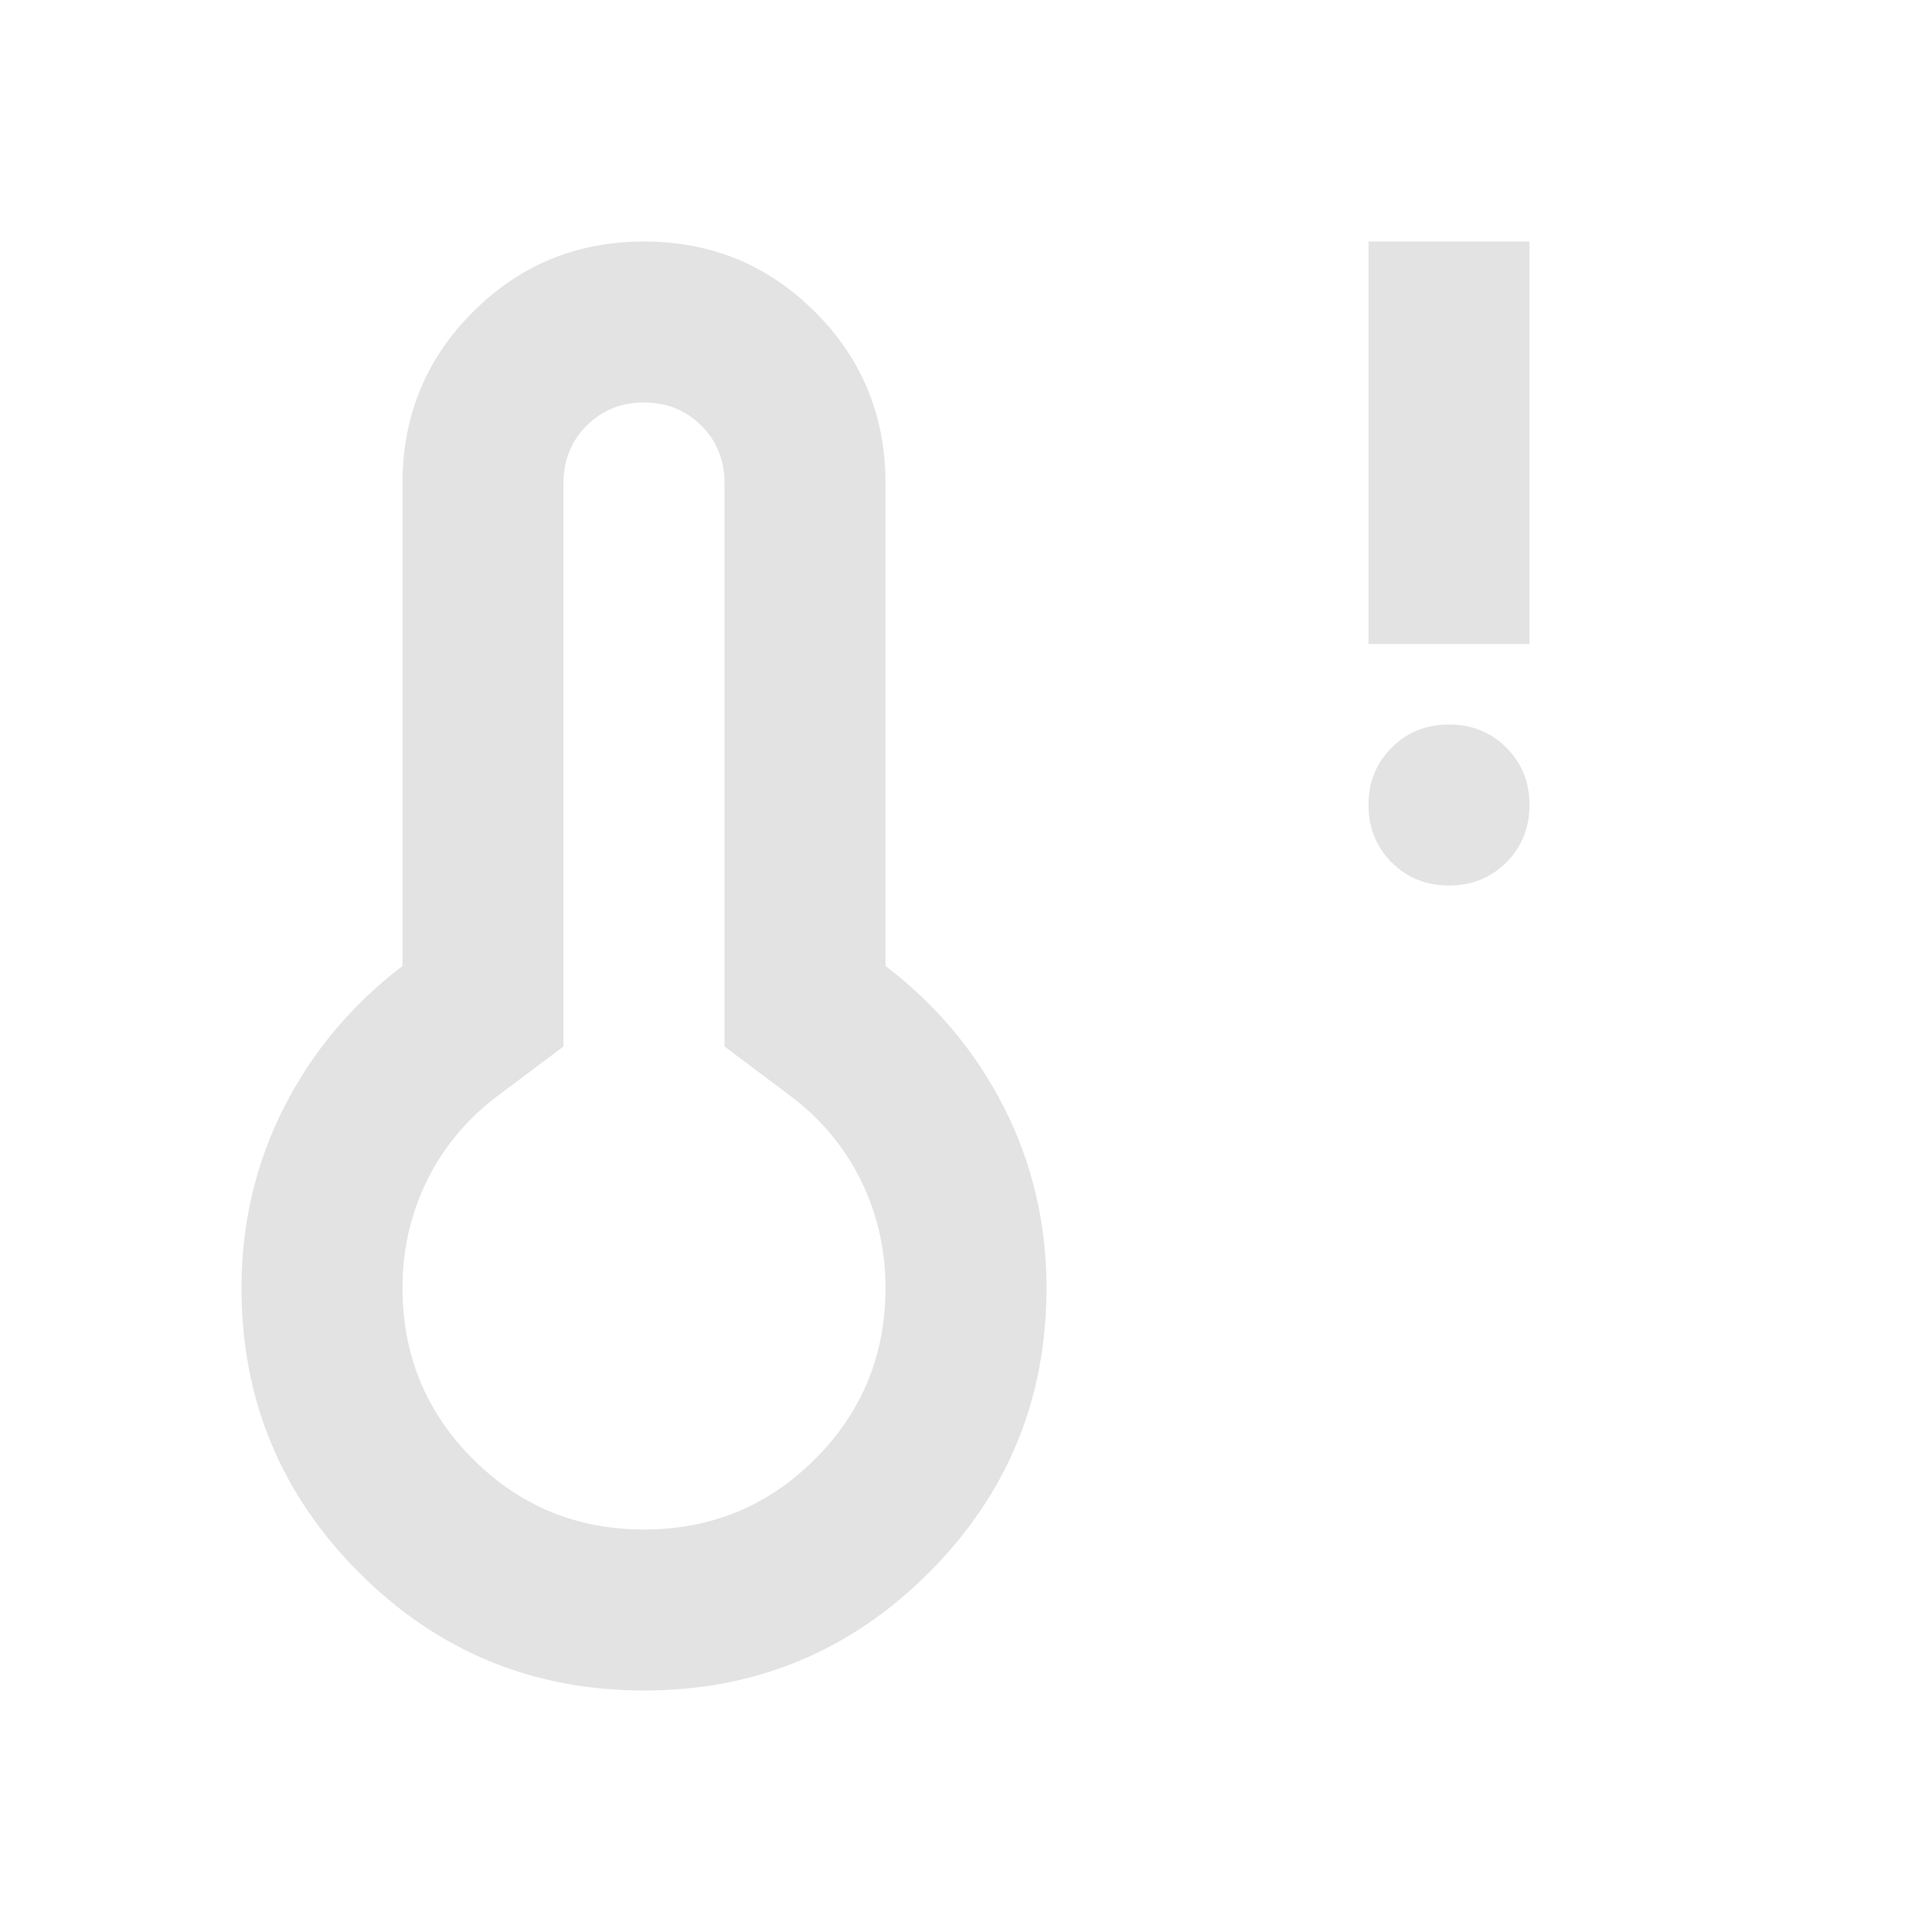
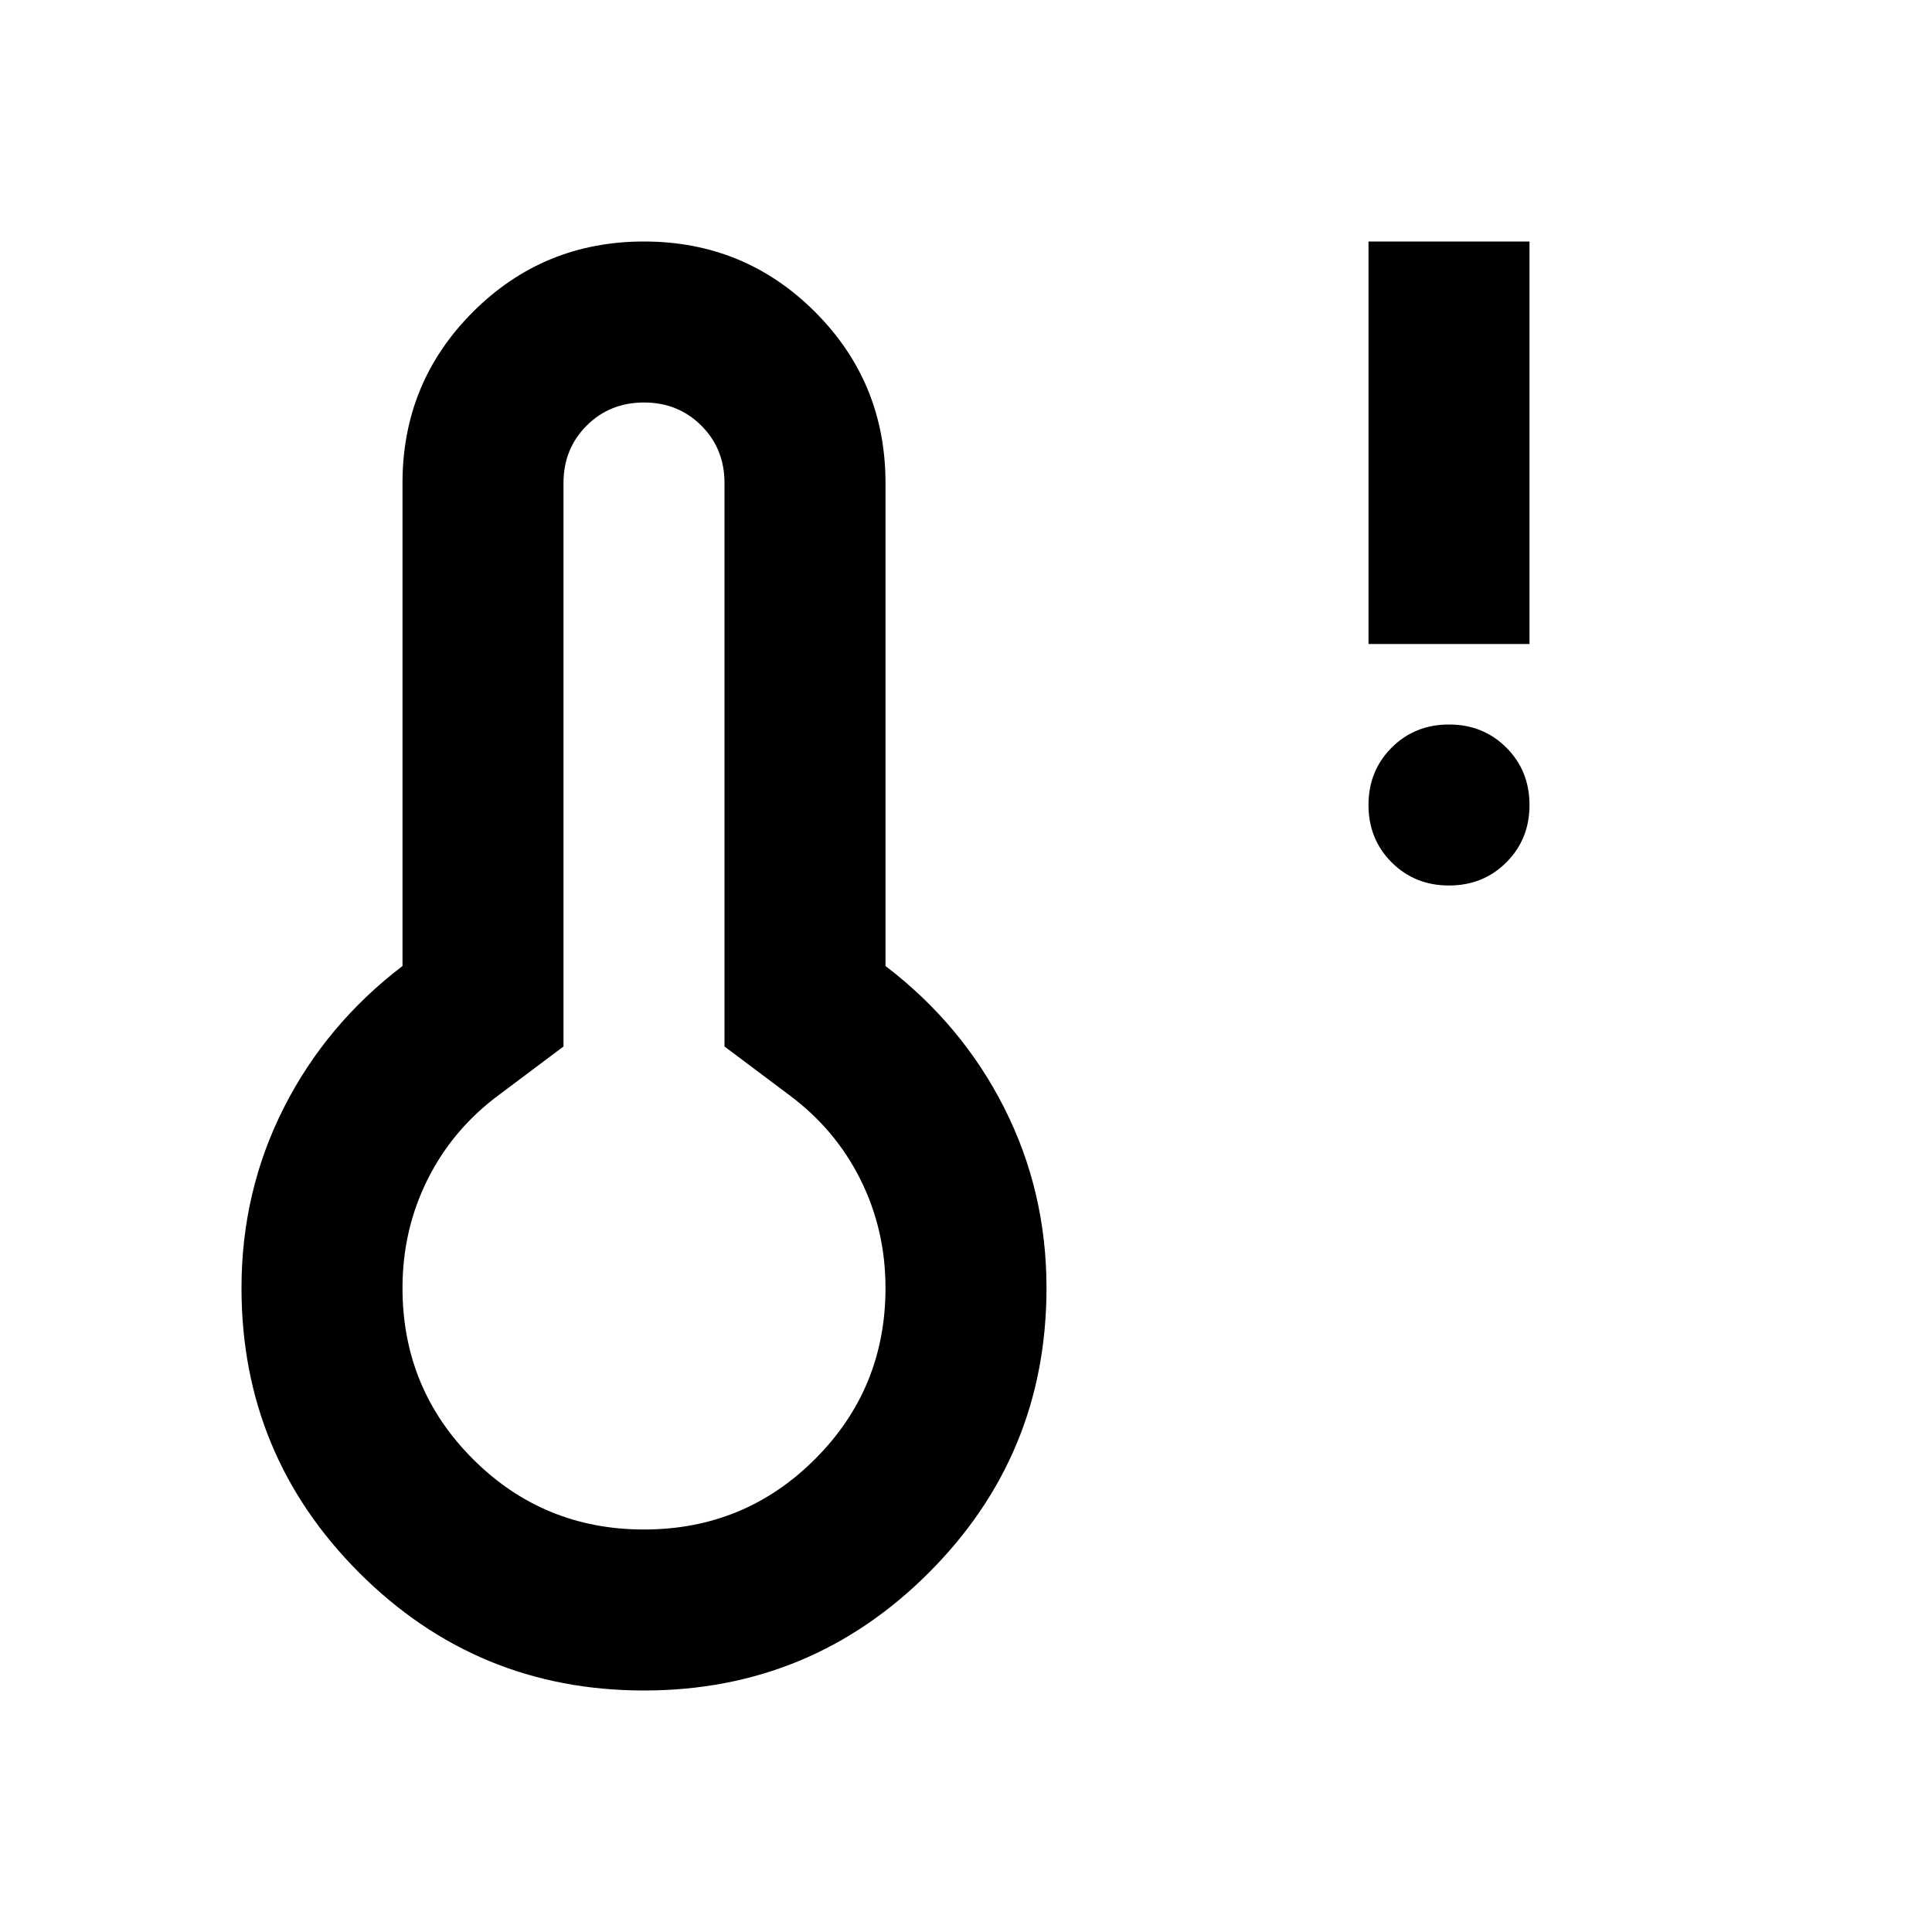
- <svg xmlns="http://www.w3.org/2000/svg" height="24px" viewBox="0 -960 960 960" width="24px" fill="#e3e3e3">
+ <svg xmlns="http://www.w3.org/2000/svg" height="24px" viewBox="0 -960 960 960" width="24px" fill="currentColor">
  <path d="M320-120q-83 0-141.5-58.5T120-320q0-48 21-89.5t59-70.5v-240q0-50 35-85t85-35q50 0 85 35t35 85v240q38 29 59 70.5t21 89.5q0 83-58.5 141.5T320-120Zm0-80q50 0 85-35t35-85q0-29-12.5-54T392-416l-32-24v-280q0-17-11.5-28.5T320-760q-17 0-28.5 11.5T280-720v280l-32 24q-23 17-35.5 42T200-320q0 50 35 85t85 35Zm0-120Zm371.5-211.5Q680-543 680-560t11.5-28.5Q703-600 720-600t28.5 11.5Q760-577 760-560t-11.5 28.5Q737-520 720-520t-28.5-11.5ZM680-640v-200h80v200h-80Z" />
</svg>
